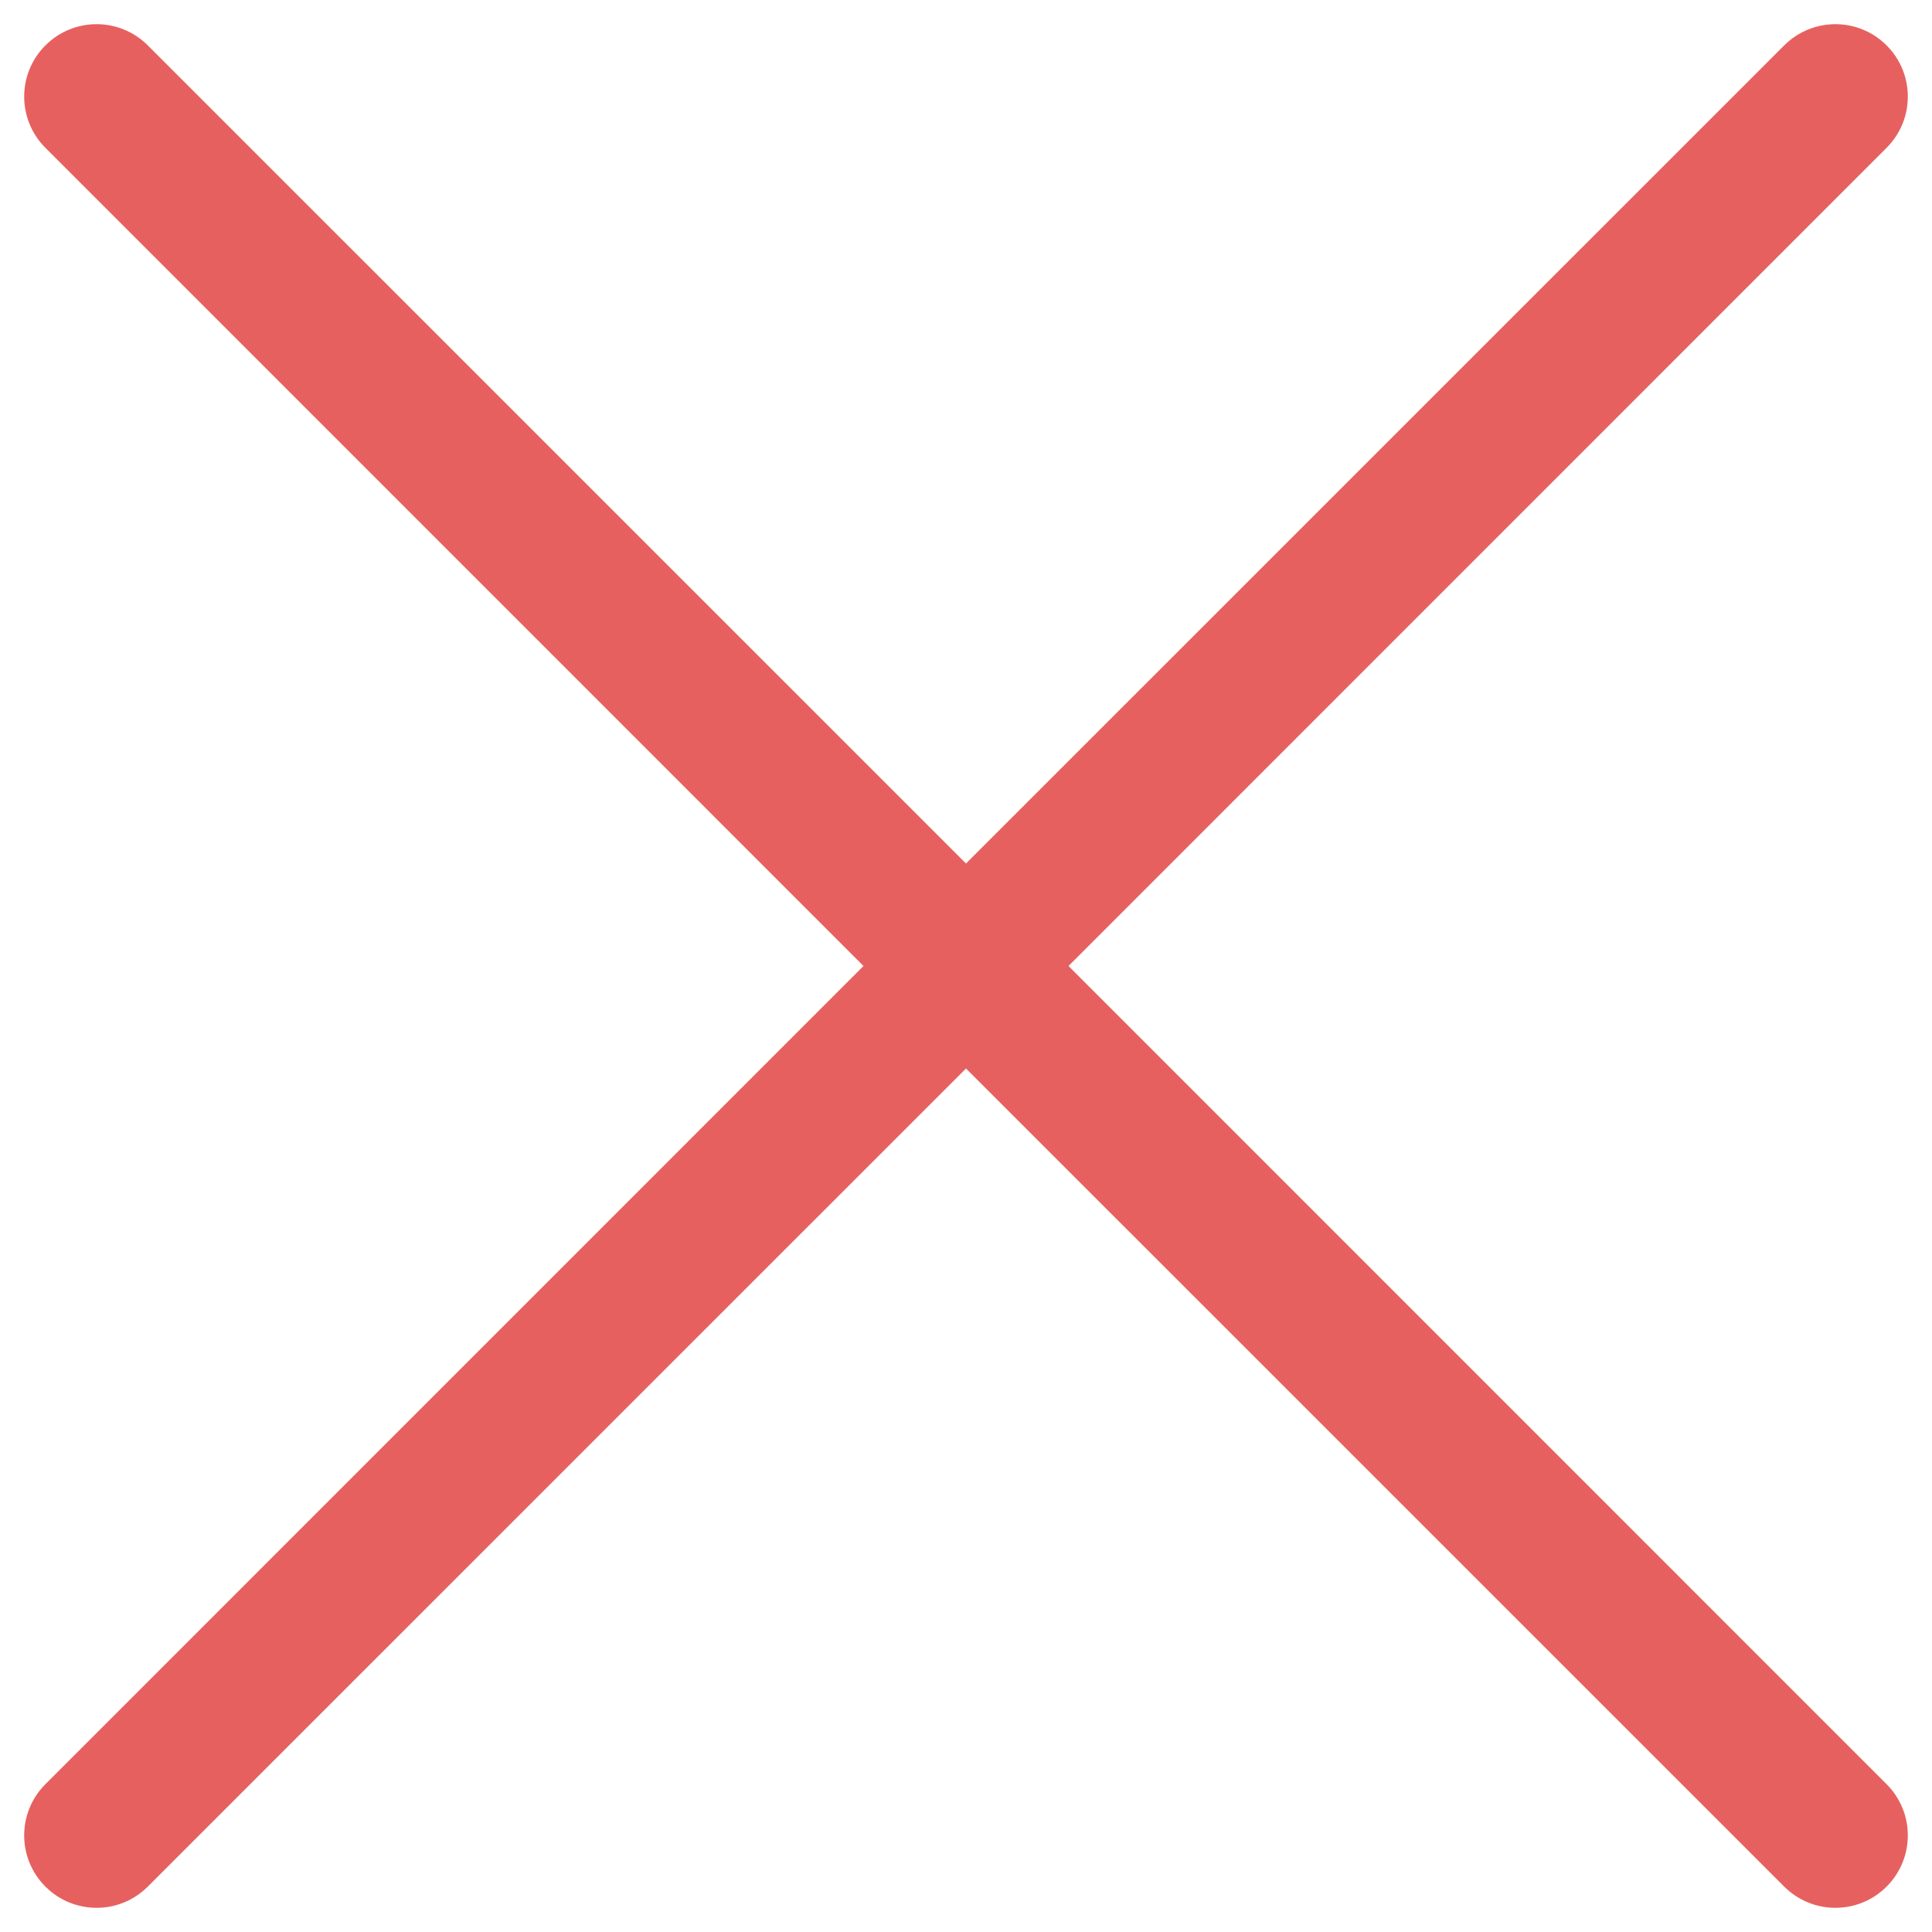
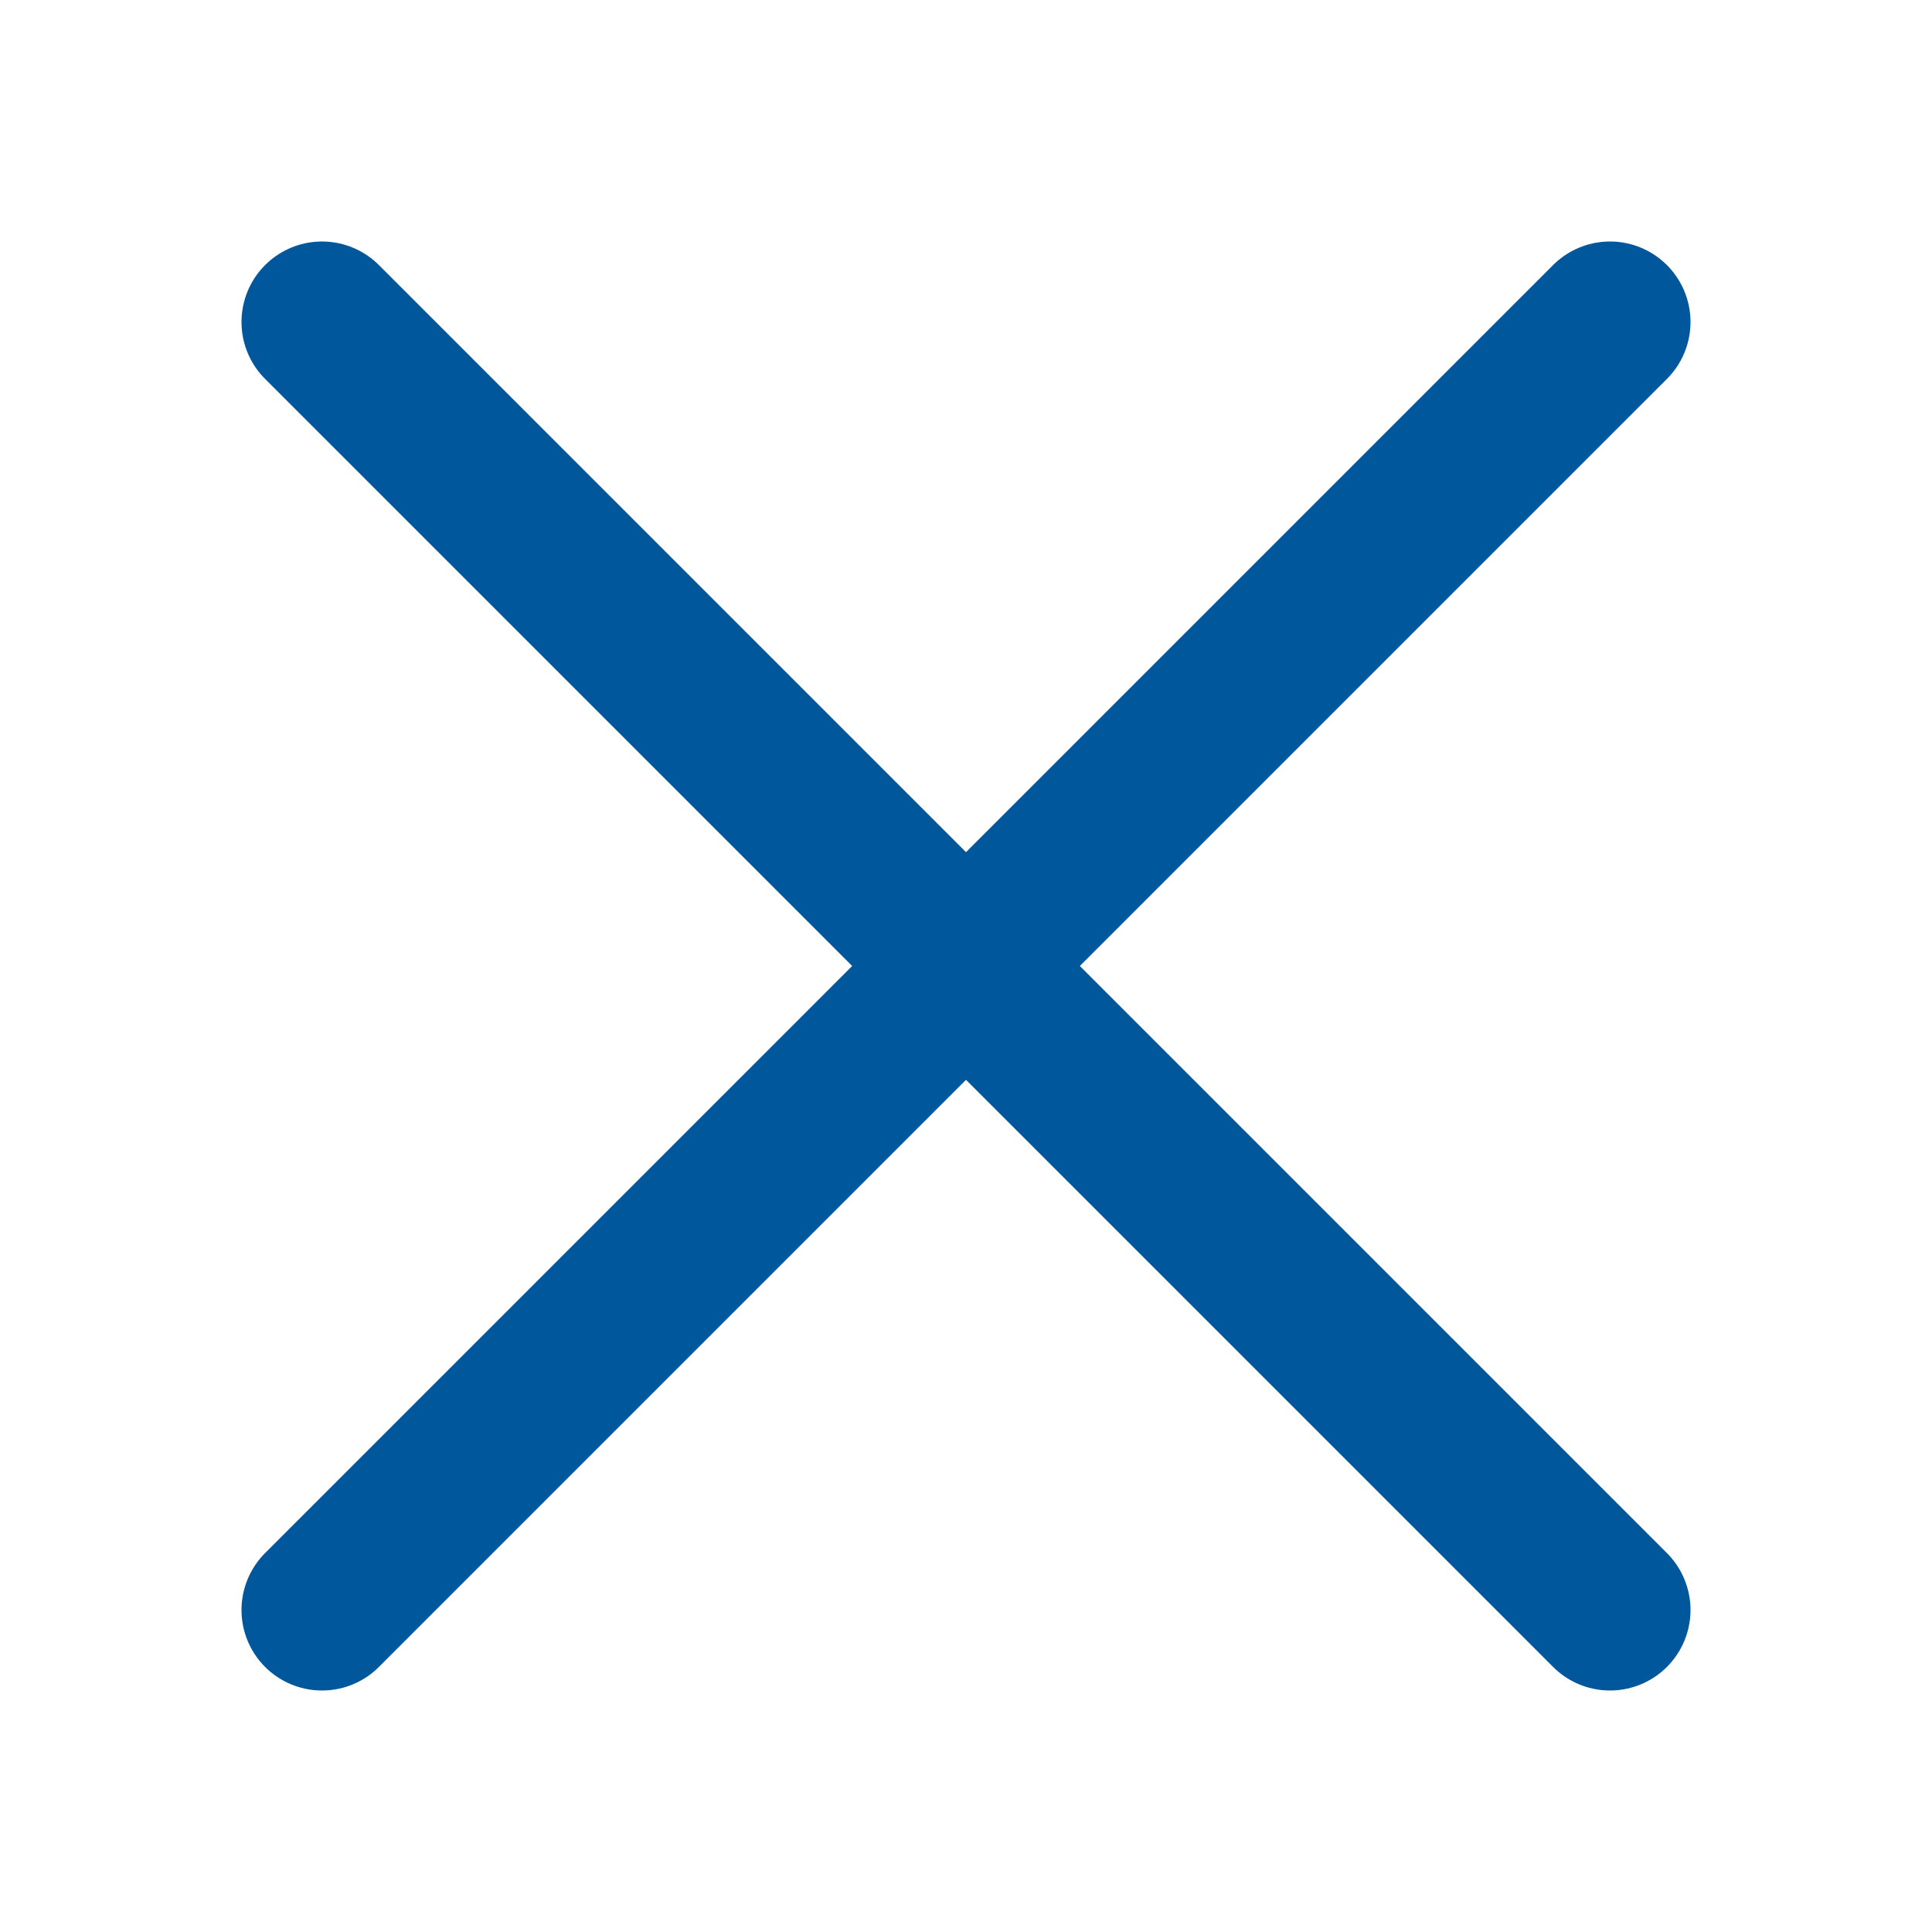
- <svg xmlns="http://www.w3.org/2000/svg" width="20" height="20" viewBox="0 0 20 20" fill="none">
-   <path fill-rule="evenodd" clip-rule="evenodd" d="M0.47 0.47C0.763 0.177 1.237 0.177 1.53 0.47L10 8.939L18.47 0.47C18.763 0.177 19.237 0.177 19.53 0.47C19.823 0.763 19.823 1.237 19.53 1.53L11.061 10L19.53 18.47C19.823 18.763 19.823 19.237 19.53 19.53C19.237 19.823 18.763 19.823 18.47 19.53L10 11.061L1.53 19.53C1.237 19.823 0.763 19.823 0.47 19.53C0.177 19.237 0.177 18.763 0.47 18.47L8.939 10L0.47 1.53C0.177 1.237 0.177 0.763 0.47 0.47Z" fill="#E76060" />
+ <svg xmlns="http://www.w3.org/2000/svg" width="12" height="12" viewBox="0 0 12 12" fill="none">
+   <path d="M2 2L10 10" stroke="#01579B" stroke-linecap="round" stroke-linejoin="round" />
+   <path d="M2 10L10 2" stroke="#01579B" stroke-linecap="round" stroke-linejoin="round" />
</svg>
